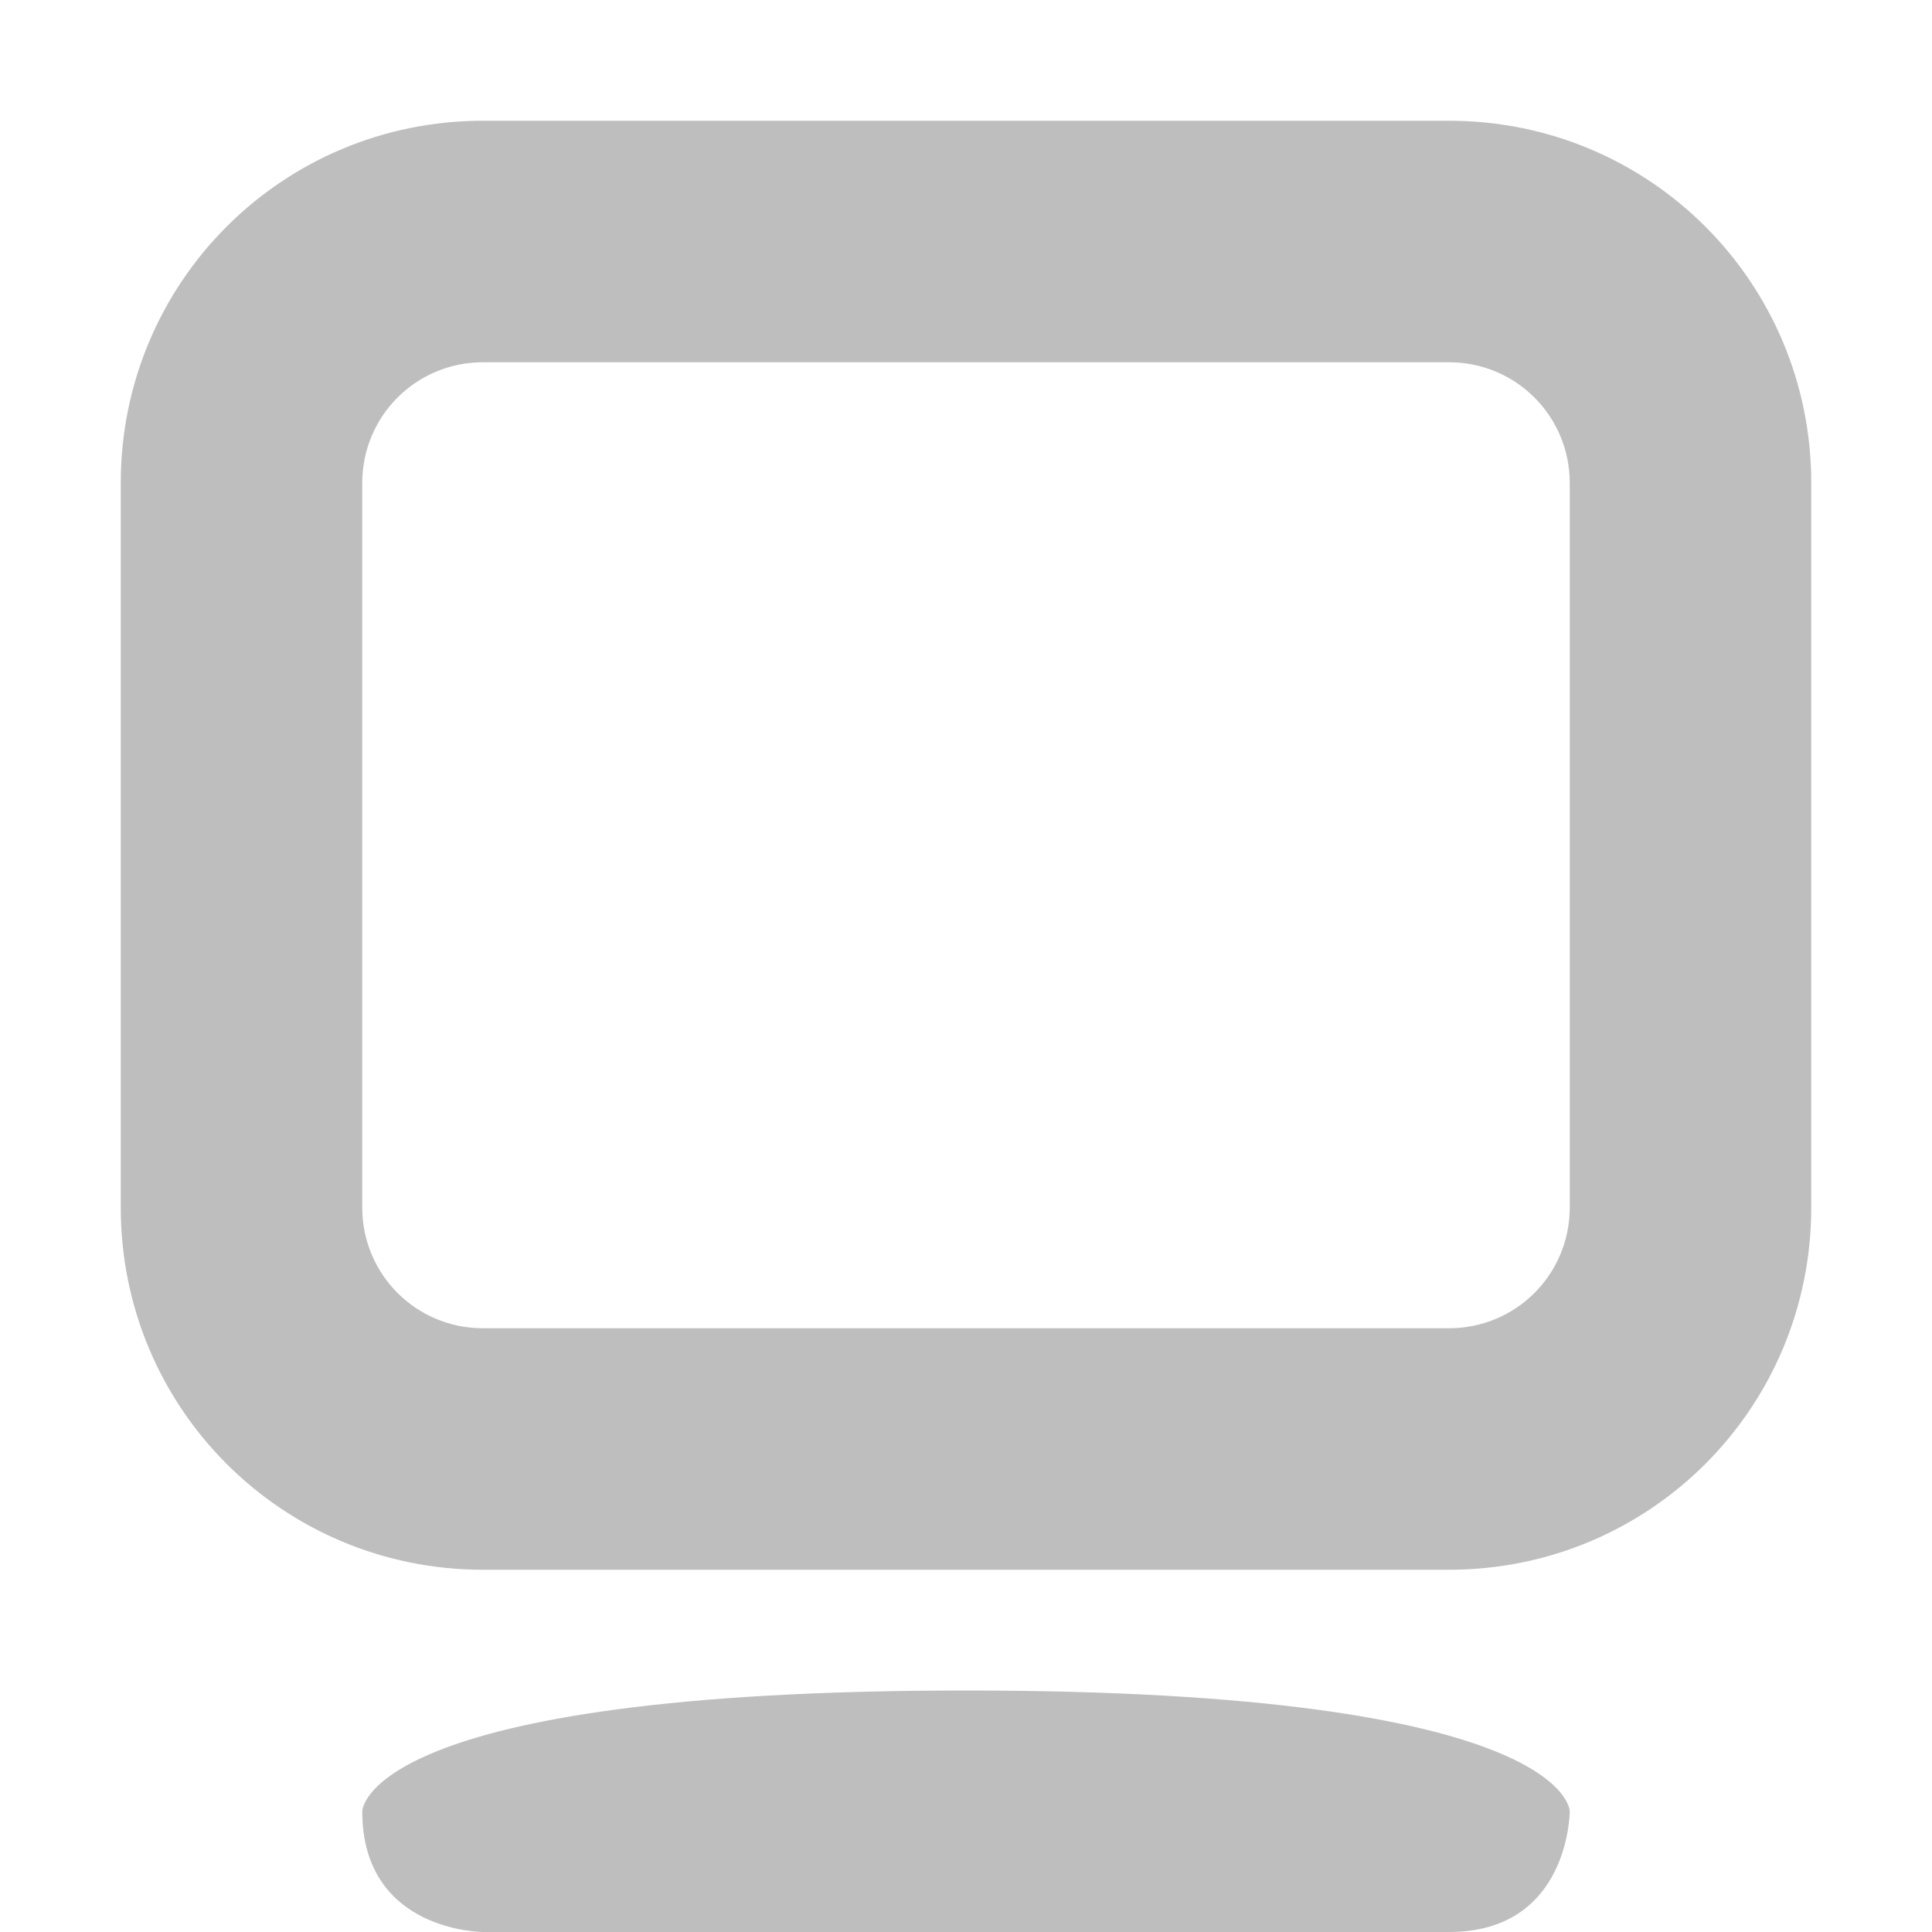
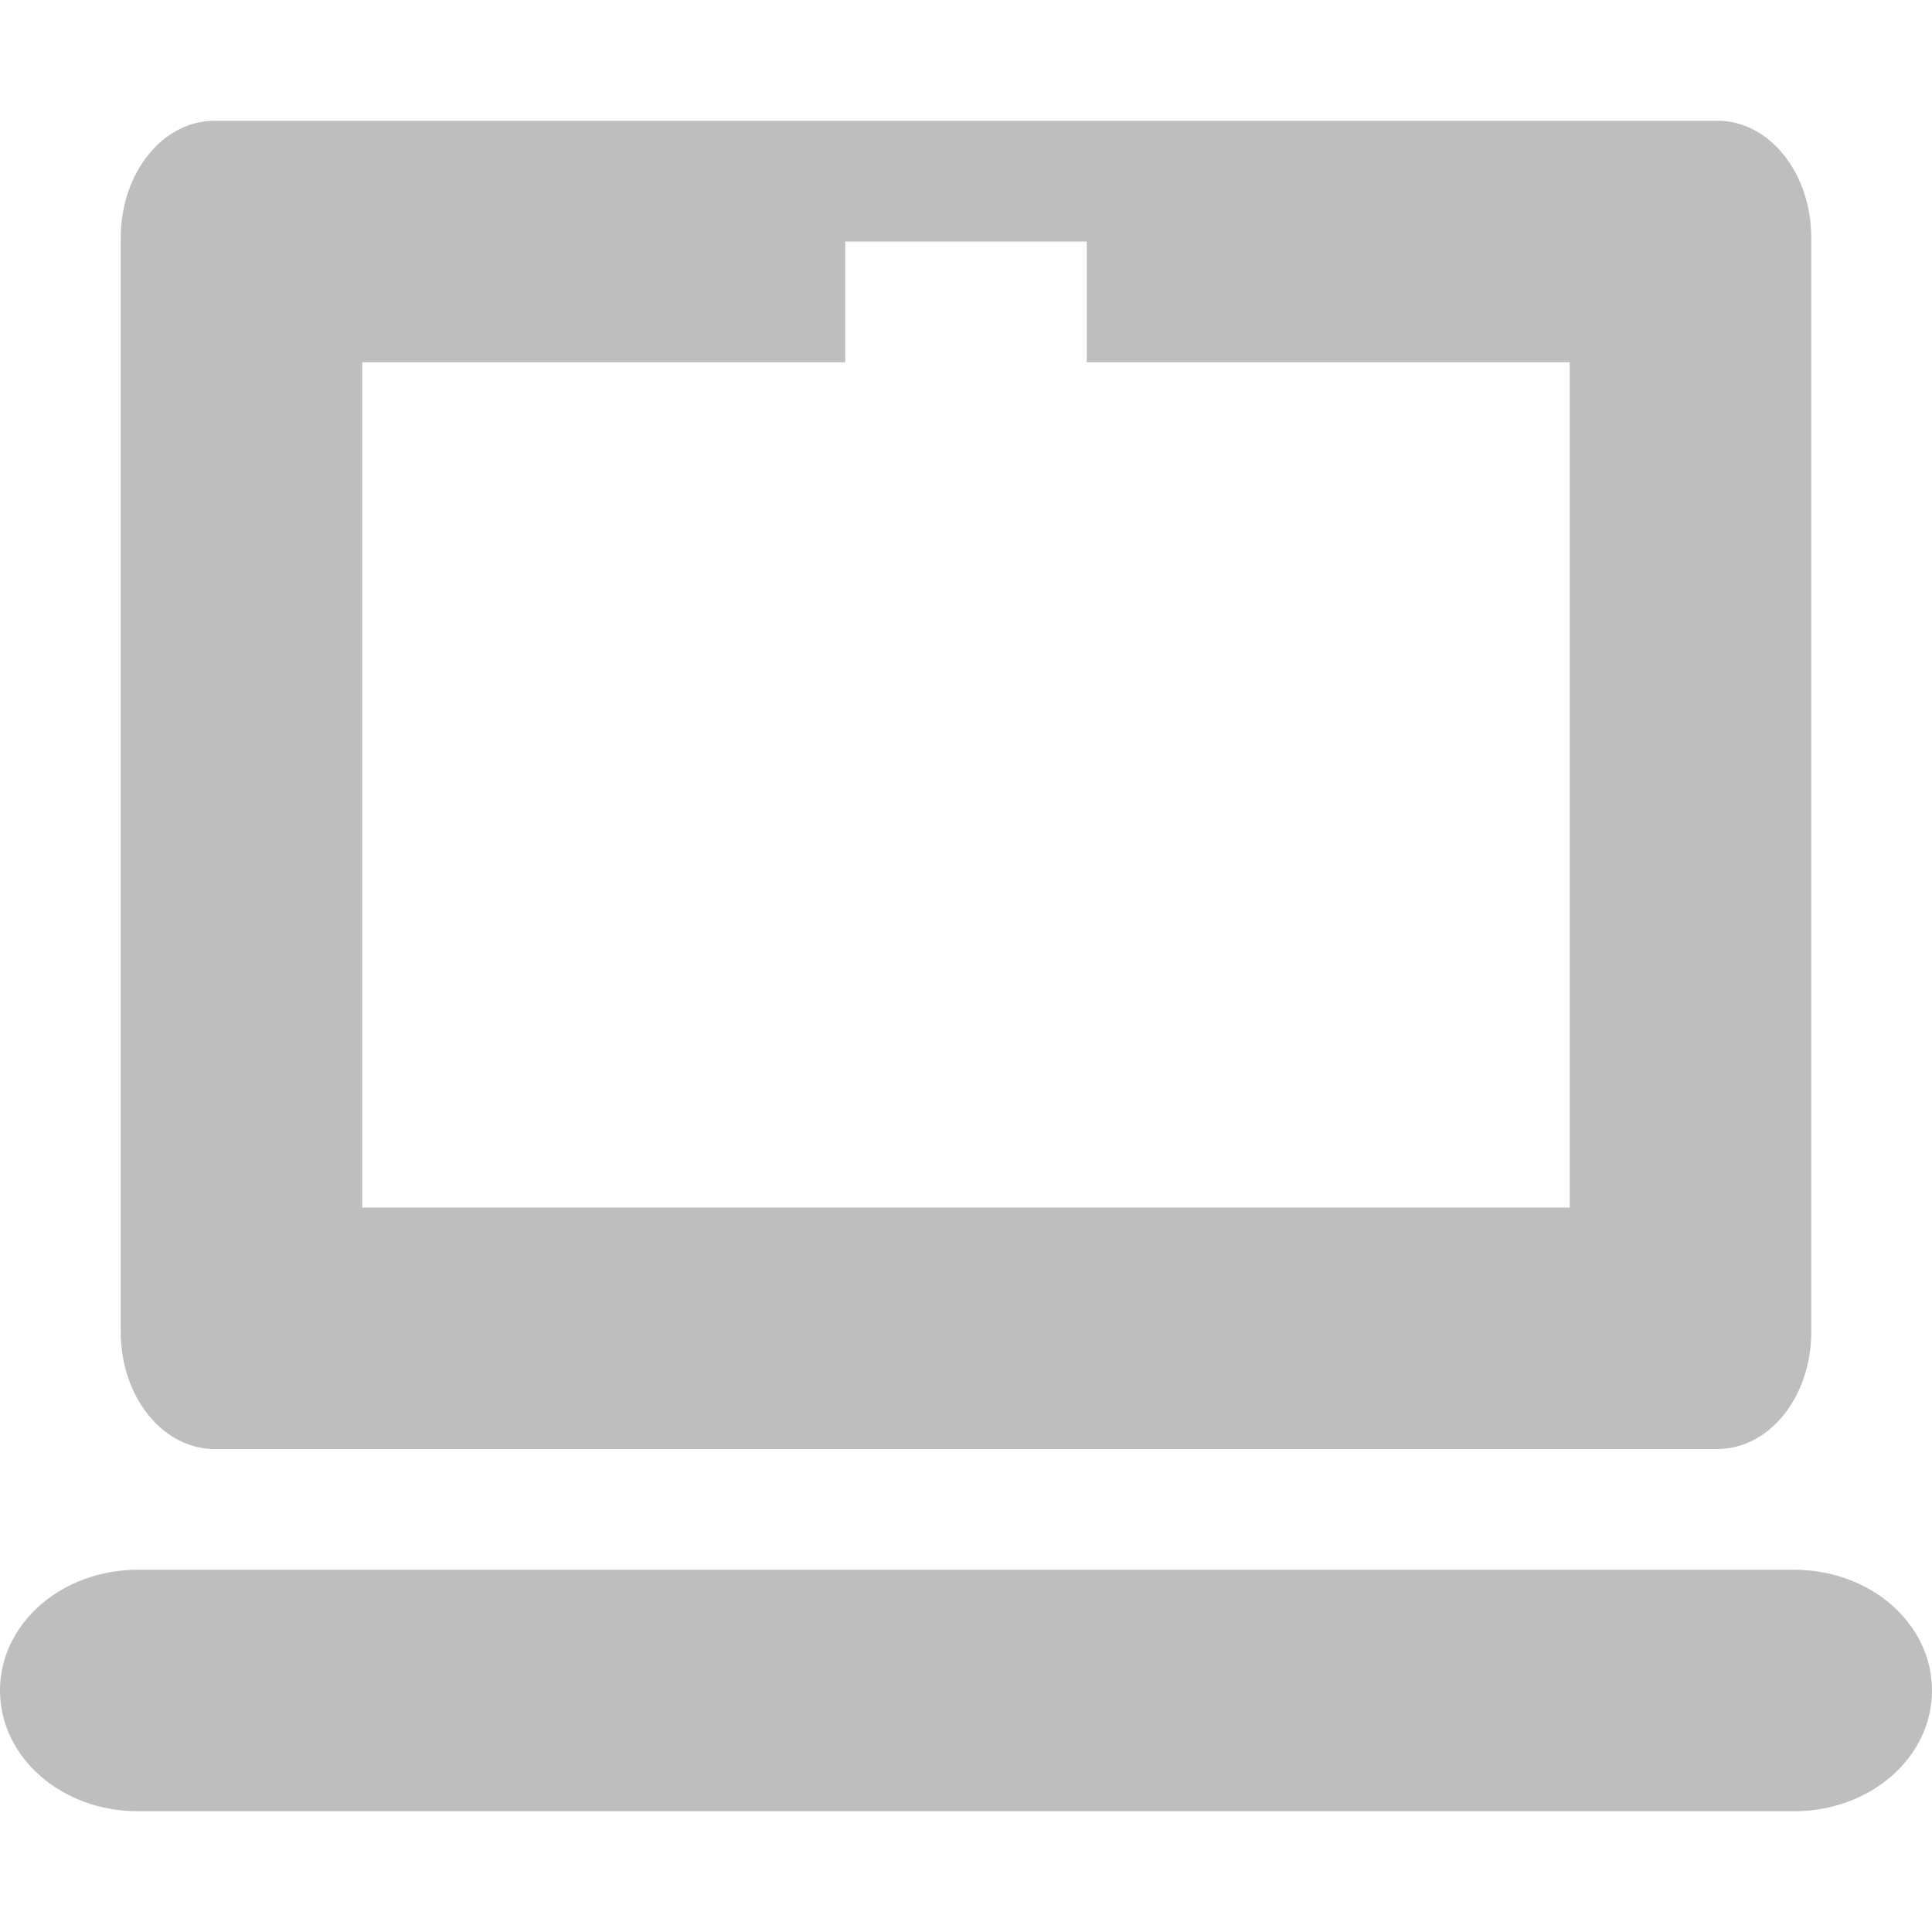
- <svg xmlns="http://www.w3.org/2000/svg" id="svg7384" height="16" width="16" version="1.1">
-   <g id="layer10" transform="translate(-181 -447)">
-     <path id="rect3773" style="fill:#bebebe" d="m193 448c1.662 0 3 1.338 3 3v6c0 1.662-1.338 3-3 3h-8c-1.662 0-3-1.338-3-3v-6c0-1.662 1.338-3 3-3h8zm0 2h-8c-0.554 0-1 0.446-1 1v6c0 0.554 0.446 1 1 1h8c0.554 0 1-0.446 1-1v-6c0-0.554-0.446-1-1-1z" />
-     <path id="rect3778" style="fill:#bebebe" d="m189 461c-5 0-5 1-5 1 0 1 1 1 1 1h8c1 0 1-1 1-1s0-1-5-1z" />
-   </g>
+ <svg xmlns="http://www.w3.org/2000/svg" version="1.1" width="16" height="16" id="svg7384">
+   <defs id="defs10" />
+   <path id="rect4176" d="M 1.777 1 C 1.347 1 1 1.432 1 1.969 L 1 11.031 C 1 11.568 1.347 12 1.777 12 L 14.223 12 C 14.653 12 15 11.568 15 11.031 L 15 1.969 C 15 1.432 14.653 1 14.223 1 L 1.777 1 z M 7 2 L 9 2 L 9 3 L 13 3 L 13 10 L 3 10 L 3 3 L 7 3 L 7 2 z M 1.143 13 C 0.509 13 0 13.446 0 14 C 0 14.554 0.509 15 1.143 15 L 14.857 15 C 15.491 15 16 14.554 16 14 C 16 13.446 15.491 13 14.857 13 L 1.143 13 z " style="opacity:1;fill:#bebebe;fill-opacity:1;stroke:none" />
</svg>
